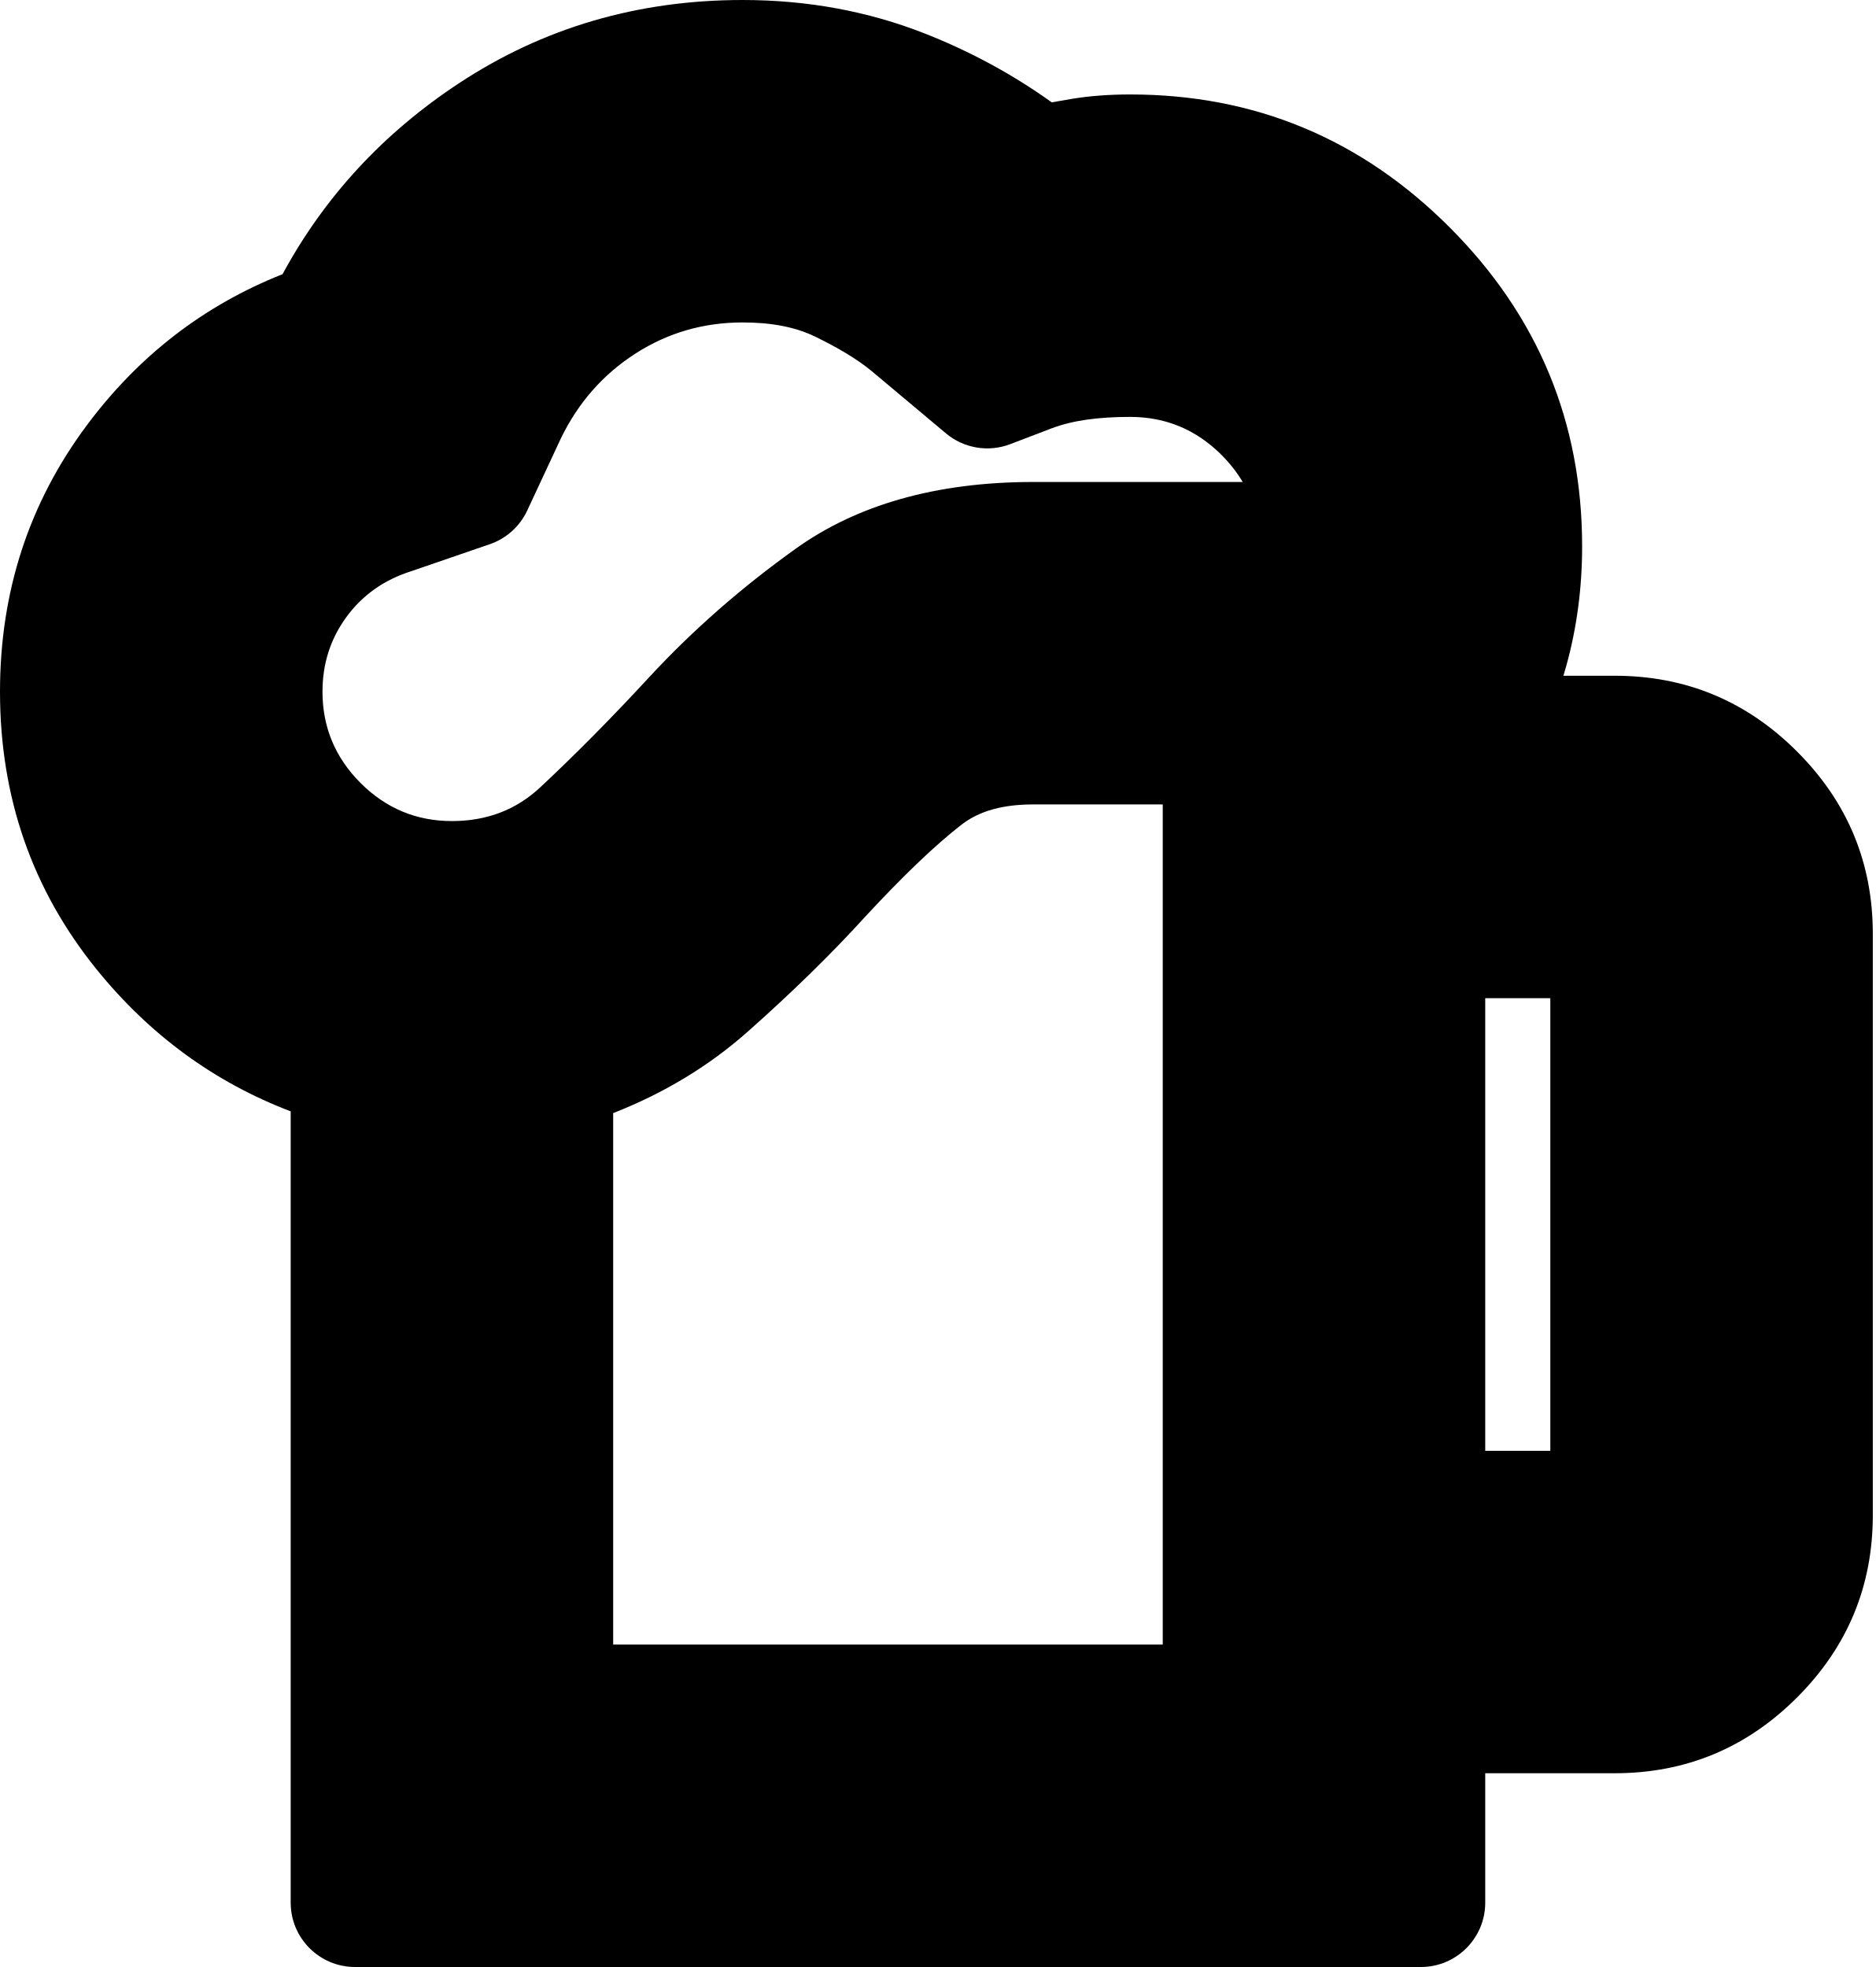
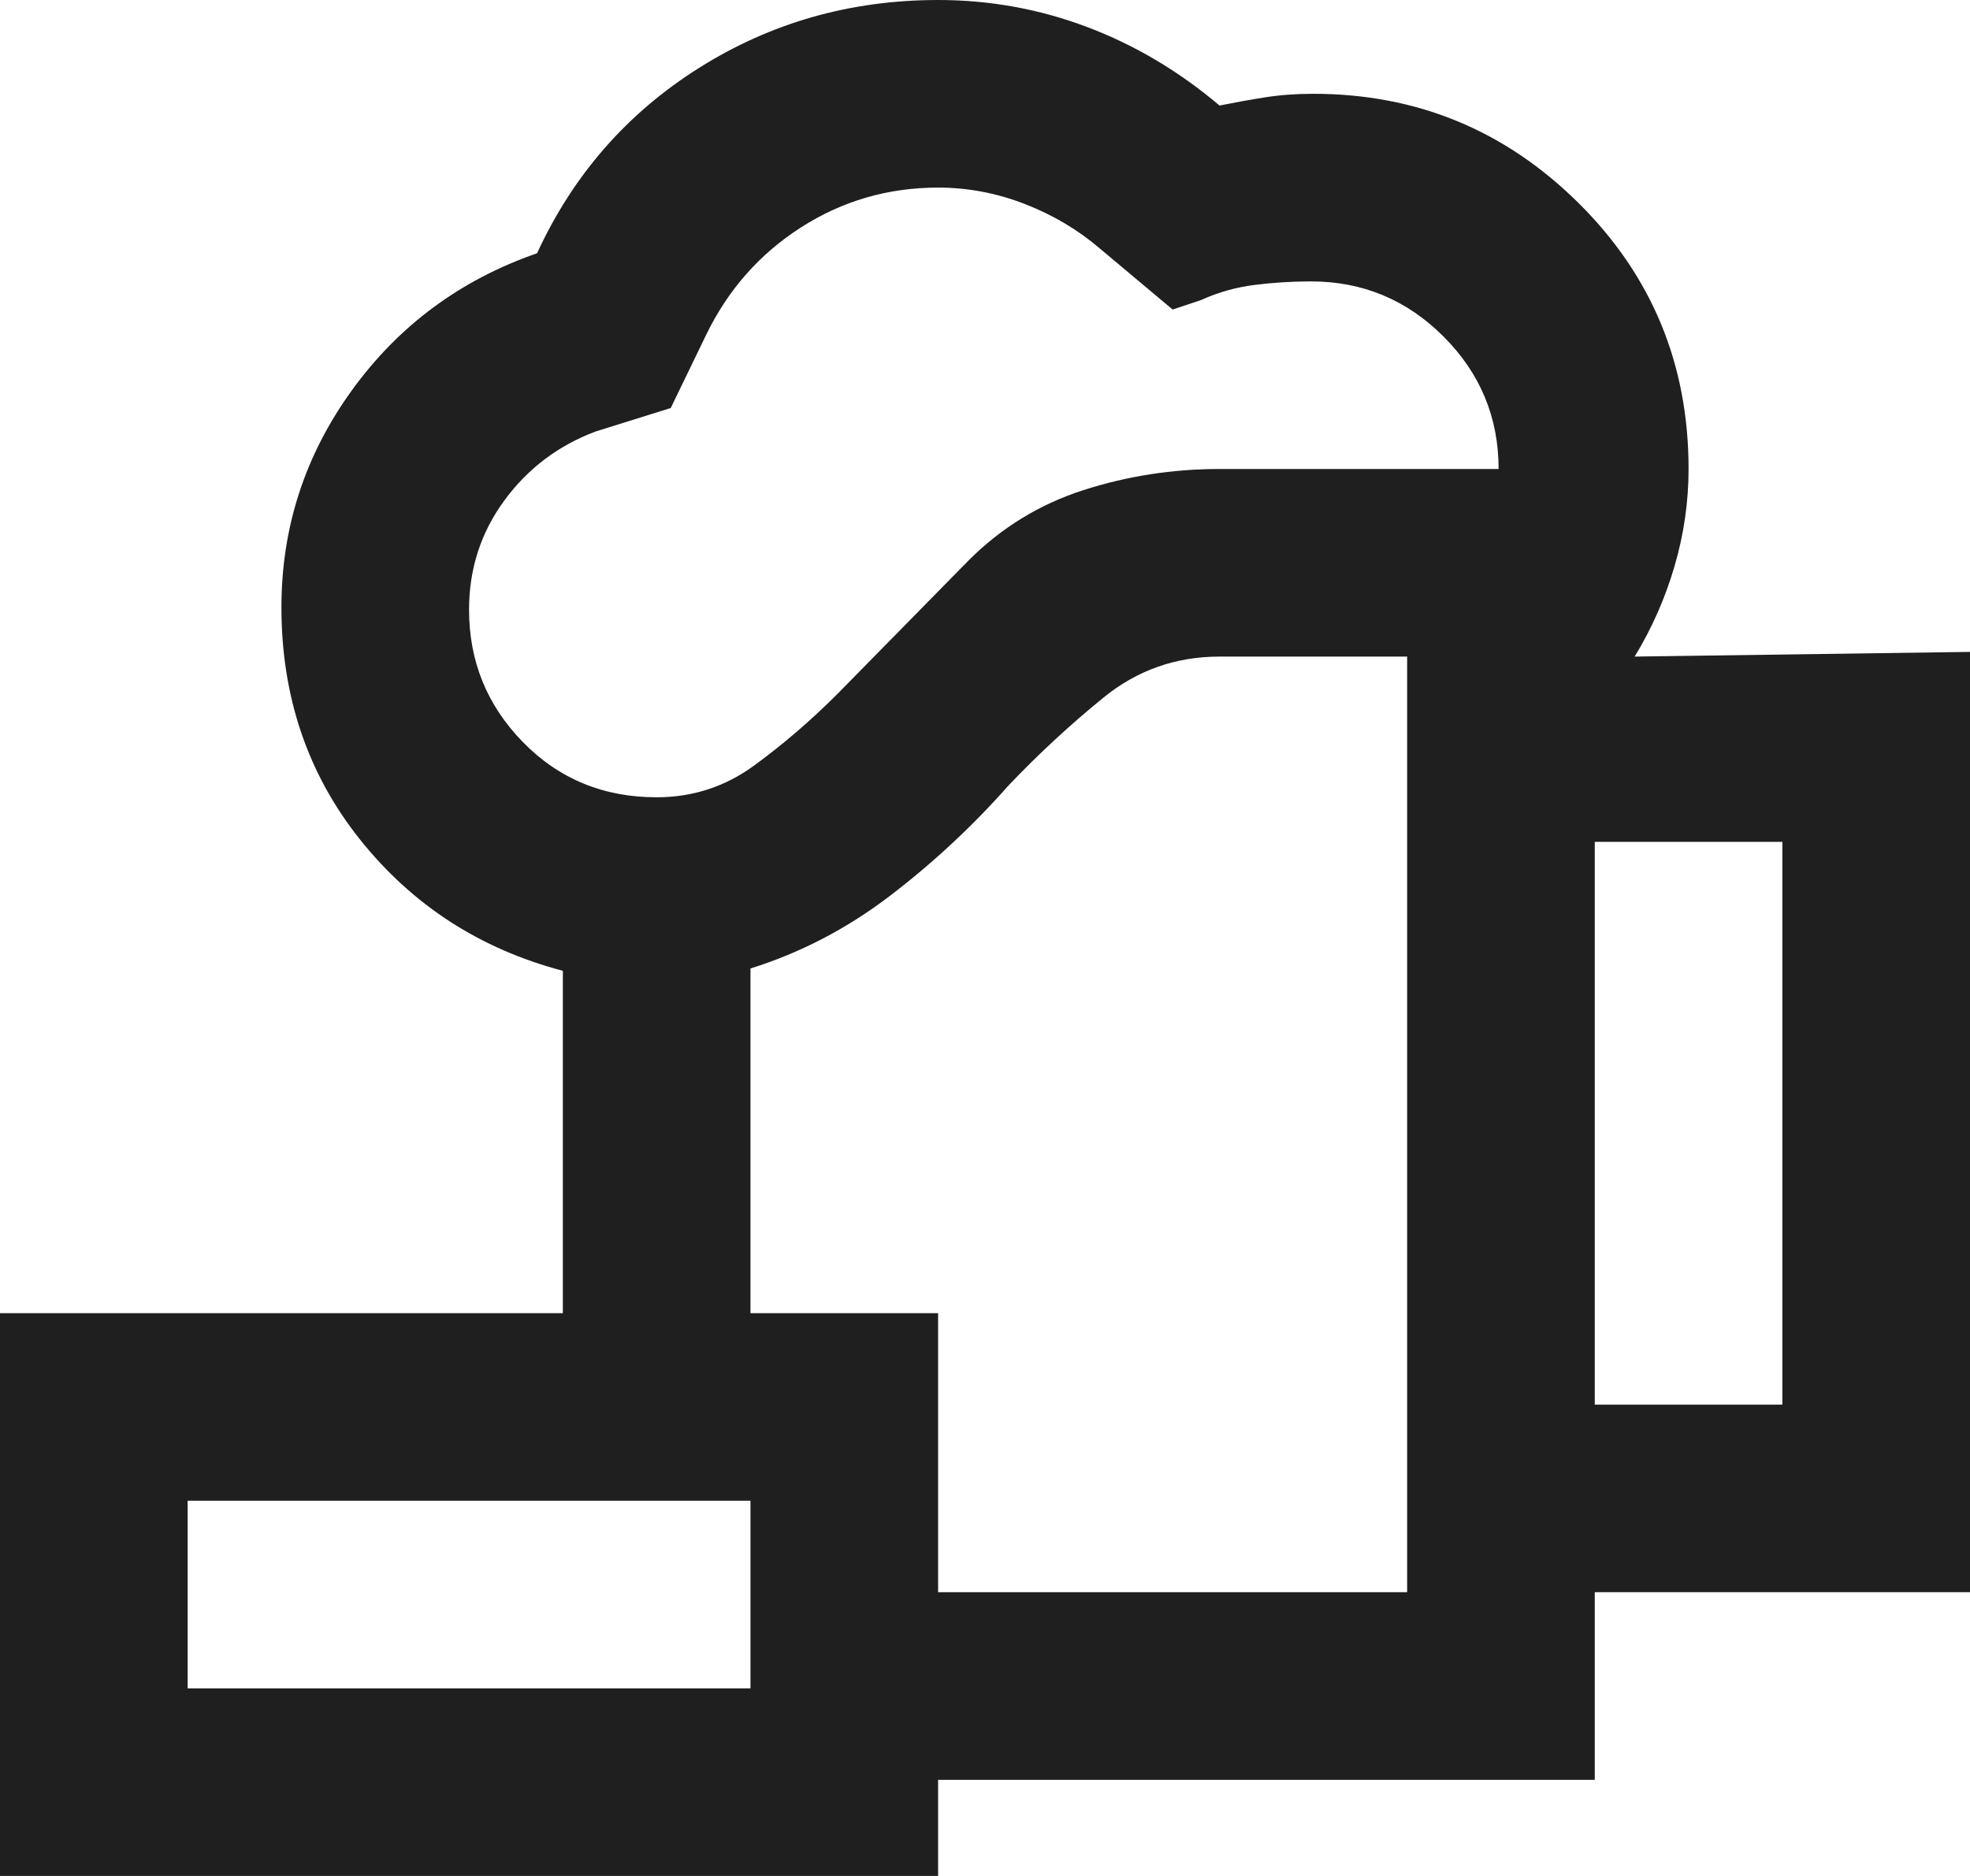
- <svg xmlns="http://www.w3.org/2000/svg" width="100%" height="100%" viewBox="0 0 408 428" version="1.1" xml:space="preserve" style="fill-rule:evenodd;clip-rule:evenodd;stroke-linejoin:round;stroke-miterlimit:2;">
-   <g transform="matrix(1,0,0,1,-336.277,-326)">
-     <g transform="matrix(0.527009,0,0,0.527009,287.036,803.241)">
-       <path d="M213.435,-120L213.435,-446.714C181.923,-458.743 155.227,-478.264 133.352,-505.285C106.811,-538.071 93.435,-576.285 93.435,-620C93.435,-661.305 105.416,-697.903 129.186,-729.856C150.593,-758.633 177.565,-779.46 210.08,-792.366C227.326,-824.253 251.574,-850.539 282.877,-871.178C317.546,-894.037 356.568,-905.565 400,-905.565C426.802,-905.565 451.87,-900.91 475.226,-891.72C494.096,-884.296 511.556,-874.82 527.614,-863.307C530.347,-863.803 533.02,-864.268 535.633,-864.704C542.944,-865.922 551.064,-866.565 560,-866.565C611.31,-866.565 655.246,-848.323 691.784,-811.784C728.323,-775.246 746.565,-731.31 746.565,-680C746.565,-662.872 744.396,-646.527 740.114,-630.956C739.71,-629.486 739.287,-628.022 738.844,-626.565L760,-626.565C789.31,-626.565 814.412,-616.156 835.284,-595.284C856.156,-574.412 866.565,-549.31 866.565,-520L866.565,-280C866.565,-250.69 856.156,-225.588 835.284,-204.716C814.412,-183.844 789.31,-173.435 760,-173.435L706.565,-173.435L706.565,-120C706.565,-105.329 694.671,-93.435 680,-93.435L240,-93.435C225.329,-93.435 213.435,-105.329 213.435,-120ZM226.565,-620C226.565,-605.31 231.823,-592.746 242.284,-582.284C252.746,-571.823 265.31,-566.565 280,-566.565C294.217,-566.565 306.378,-571.09 316.374,-580.42C330.926,-594.002 345.958,-609.204 361.48,-626.019L361.508,-626.048C379.372,-645.342 399.55,-663.039 422.059,-679.117C447.038,-696.959 479.559,-706.565 520,-706.565L606.434,-706.564C604.106,-710.515 601.199,-714.232 597.716,-717.716C587.254,-728.177 574.69,-733.435 560,-733.435C547.115,-733.435 536.249,-732.037 527.487,-728.687L510.487,-722.187C501.481,-718.743 491.317,-720.45 483.929,-726.646L453.003,-752.583C447.05,-757.42 439.308,-762.032 429.894,-766.605C421.506,-770.679 411.504,-772.435 400,-772.435C383.901,-772.435 369.176,-768.193 355.844,-759.64C342.385,-751.007 332.125,-739.305 324.994,-724.597L311.073,-694.766C308.024,-688.234 302.453,-683.221 295.636,-680.878L263.636,-669.878C263.457,-669.816 263.277,-669.757 263.096,-669.699C252.01,-666.151 243.09,-659.904 236.439,-650.813C229.816,-641.763 226.565,-631.479 226.565,-620ZM706.565,-306.565L733.435,-306.565L733.435,-493.435L706.565,-493.435L706.565,-306.565ZM346.565,-226.565L573.435,-226.565L573.435,-573.435L520,-573.435C508.021,-573.435 498.01,-571.02 490.309,-565.031C479.2,-556.39 465.99,-543.684 450.596,-527.064C436.691,-511.774 420.541,-495.955 402.126,-479.624C386.253,-465.549 367.754,-454.296 346.565,-445.986L346.565,-226.565Z" />
+ <svg xmlns="http://www.w3.org/2000/svg" width="100%" height="100%" viewBox="0 0 21 20" version="1.1" xml:space="preserve" style="fill-rule:evenodd;clip-rule:evenodd;stroke-linejoin:round;stroke-miterlimit:2;">
+   <g transform="matrix(1,0,0,1,-600.303,-528.335)">
+     <g transform="matrix(0.025,0,0,0.025,598.303,550.335)">
+       <path d="M400,-121L400,-201L680,-201L680,-600L600,-600C581.333,-600 564.833,-594.167 550.5,-582.5C536.167,-570.833 522.667,-558.333 510,-545C494.667,-527.667 477.833,-512 459.5,-498C441.167,-484 421.333,-473.667 400,-467L400,-320L320,-320L320,-466C284.667,-475.333 255.833,-494 233.5,-522C211.167,-550 200,-583 200,-621C200,-655 210,-685.833 230,-713.5C250,-741.167 276.333,-760.667 309,-772C324.333,-805.333 347.333,-831.667 378,-851C408.667,-870.333 442.667,-880 480,-880C502,-880 523.167,-876.167 543.5,-868.5C563.833,-860.833 582.667,-849.667 600,-835C606.667,-836.333 613.167,-837.5 619.5,-838.5C625.833,-839.5 632.667,-840 640,-840C684,-840 721.667,-824.5 753,-793.5C784.333,-762.5 800,-724.667 800,-680C800,-666 798,-652.167 794,-638.5C790,-624.833 784.333,-612 777,-600L920,-602L920,-201L760,-201L760,-121L400,-121ZM360,-540C375.333,-540 389.167,-544.5 401.5,-553.5C413.833,-562.5 425.667,-572.667 437,-584L493,-641C507,-655 523.333,-665 542,-671C560.667,-677 580,-680 600,-680L719,-680C719,-702 711.167,-720.833 695.5,-736.5C679.833,-752.167 661,-760 639,-760C631,-760 623,-759.5 615,-758.5C607,-757.5 599.333,-755.333 592,-752L580,-748L549,-774C539.667,-782 529,-788.333 517,-793C505,-797.667 492.667,-800 480,-800C458.667,-800 439.167,-794.333 421.5,-783C403.833,-771.667 390.333,-756.333 381,-737L366,-706L334,-696C318,-690 305,-680.167 295,-666.5C285,-652.833 280,-637.333 280,-620C280,-598 287.667,-579.167 303,-563.5C318.333,-547.833 337.333,-540 360,-540ZM760,-281L840,-281L840,-521L760,-521L760,-281ZM160,-160L400,-160L400,-240L160,-240L160,-160ZM80,-80L80,-320L480,-320L480,-80L80,-80ZM160,-160L400,-160L160,-160Z" style="fill:rgb(31,31,31);fill-rule:nonzero;" />
    </g>
  </g>
</svg>
